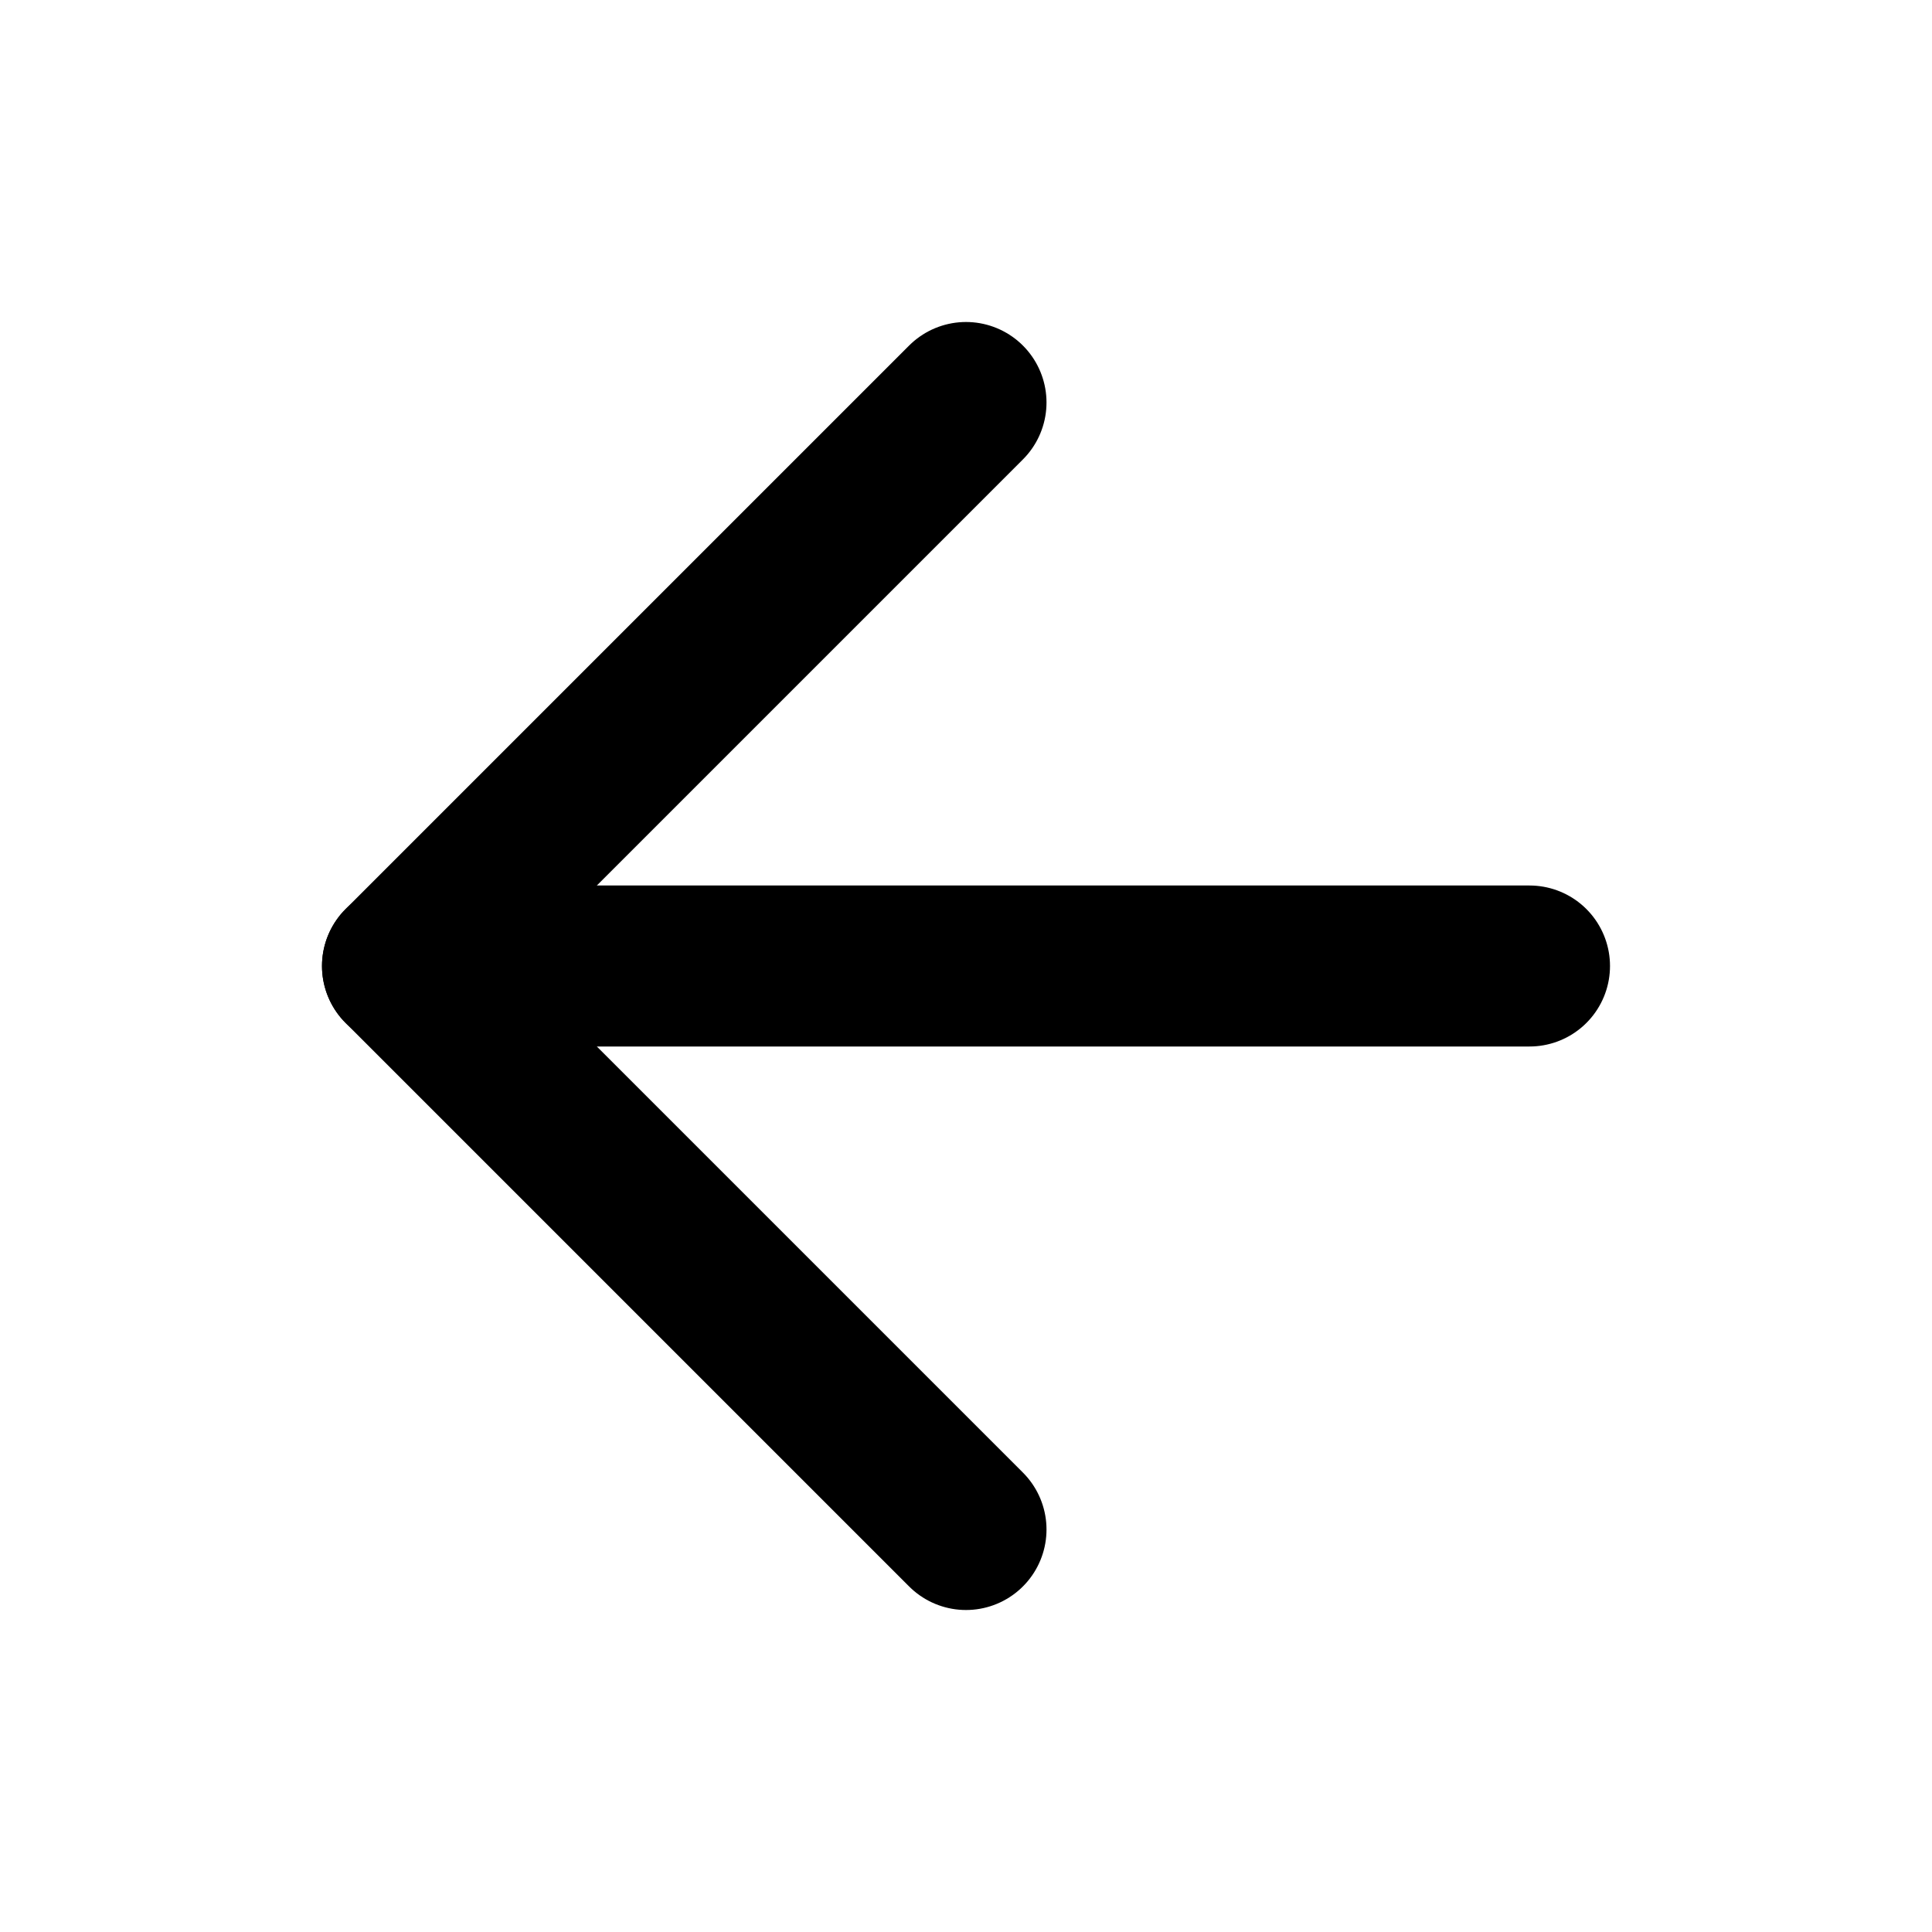
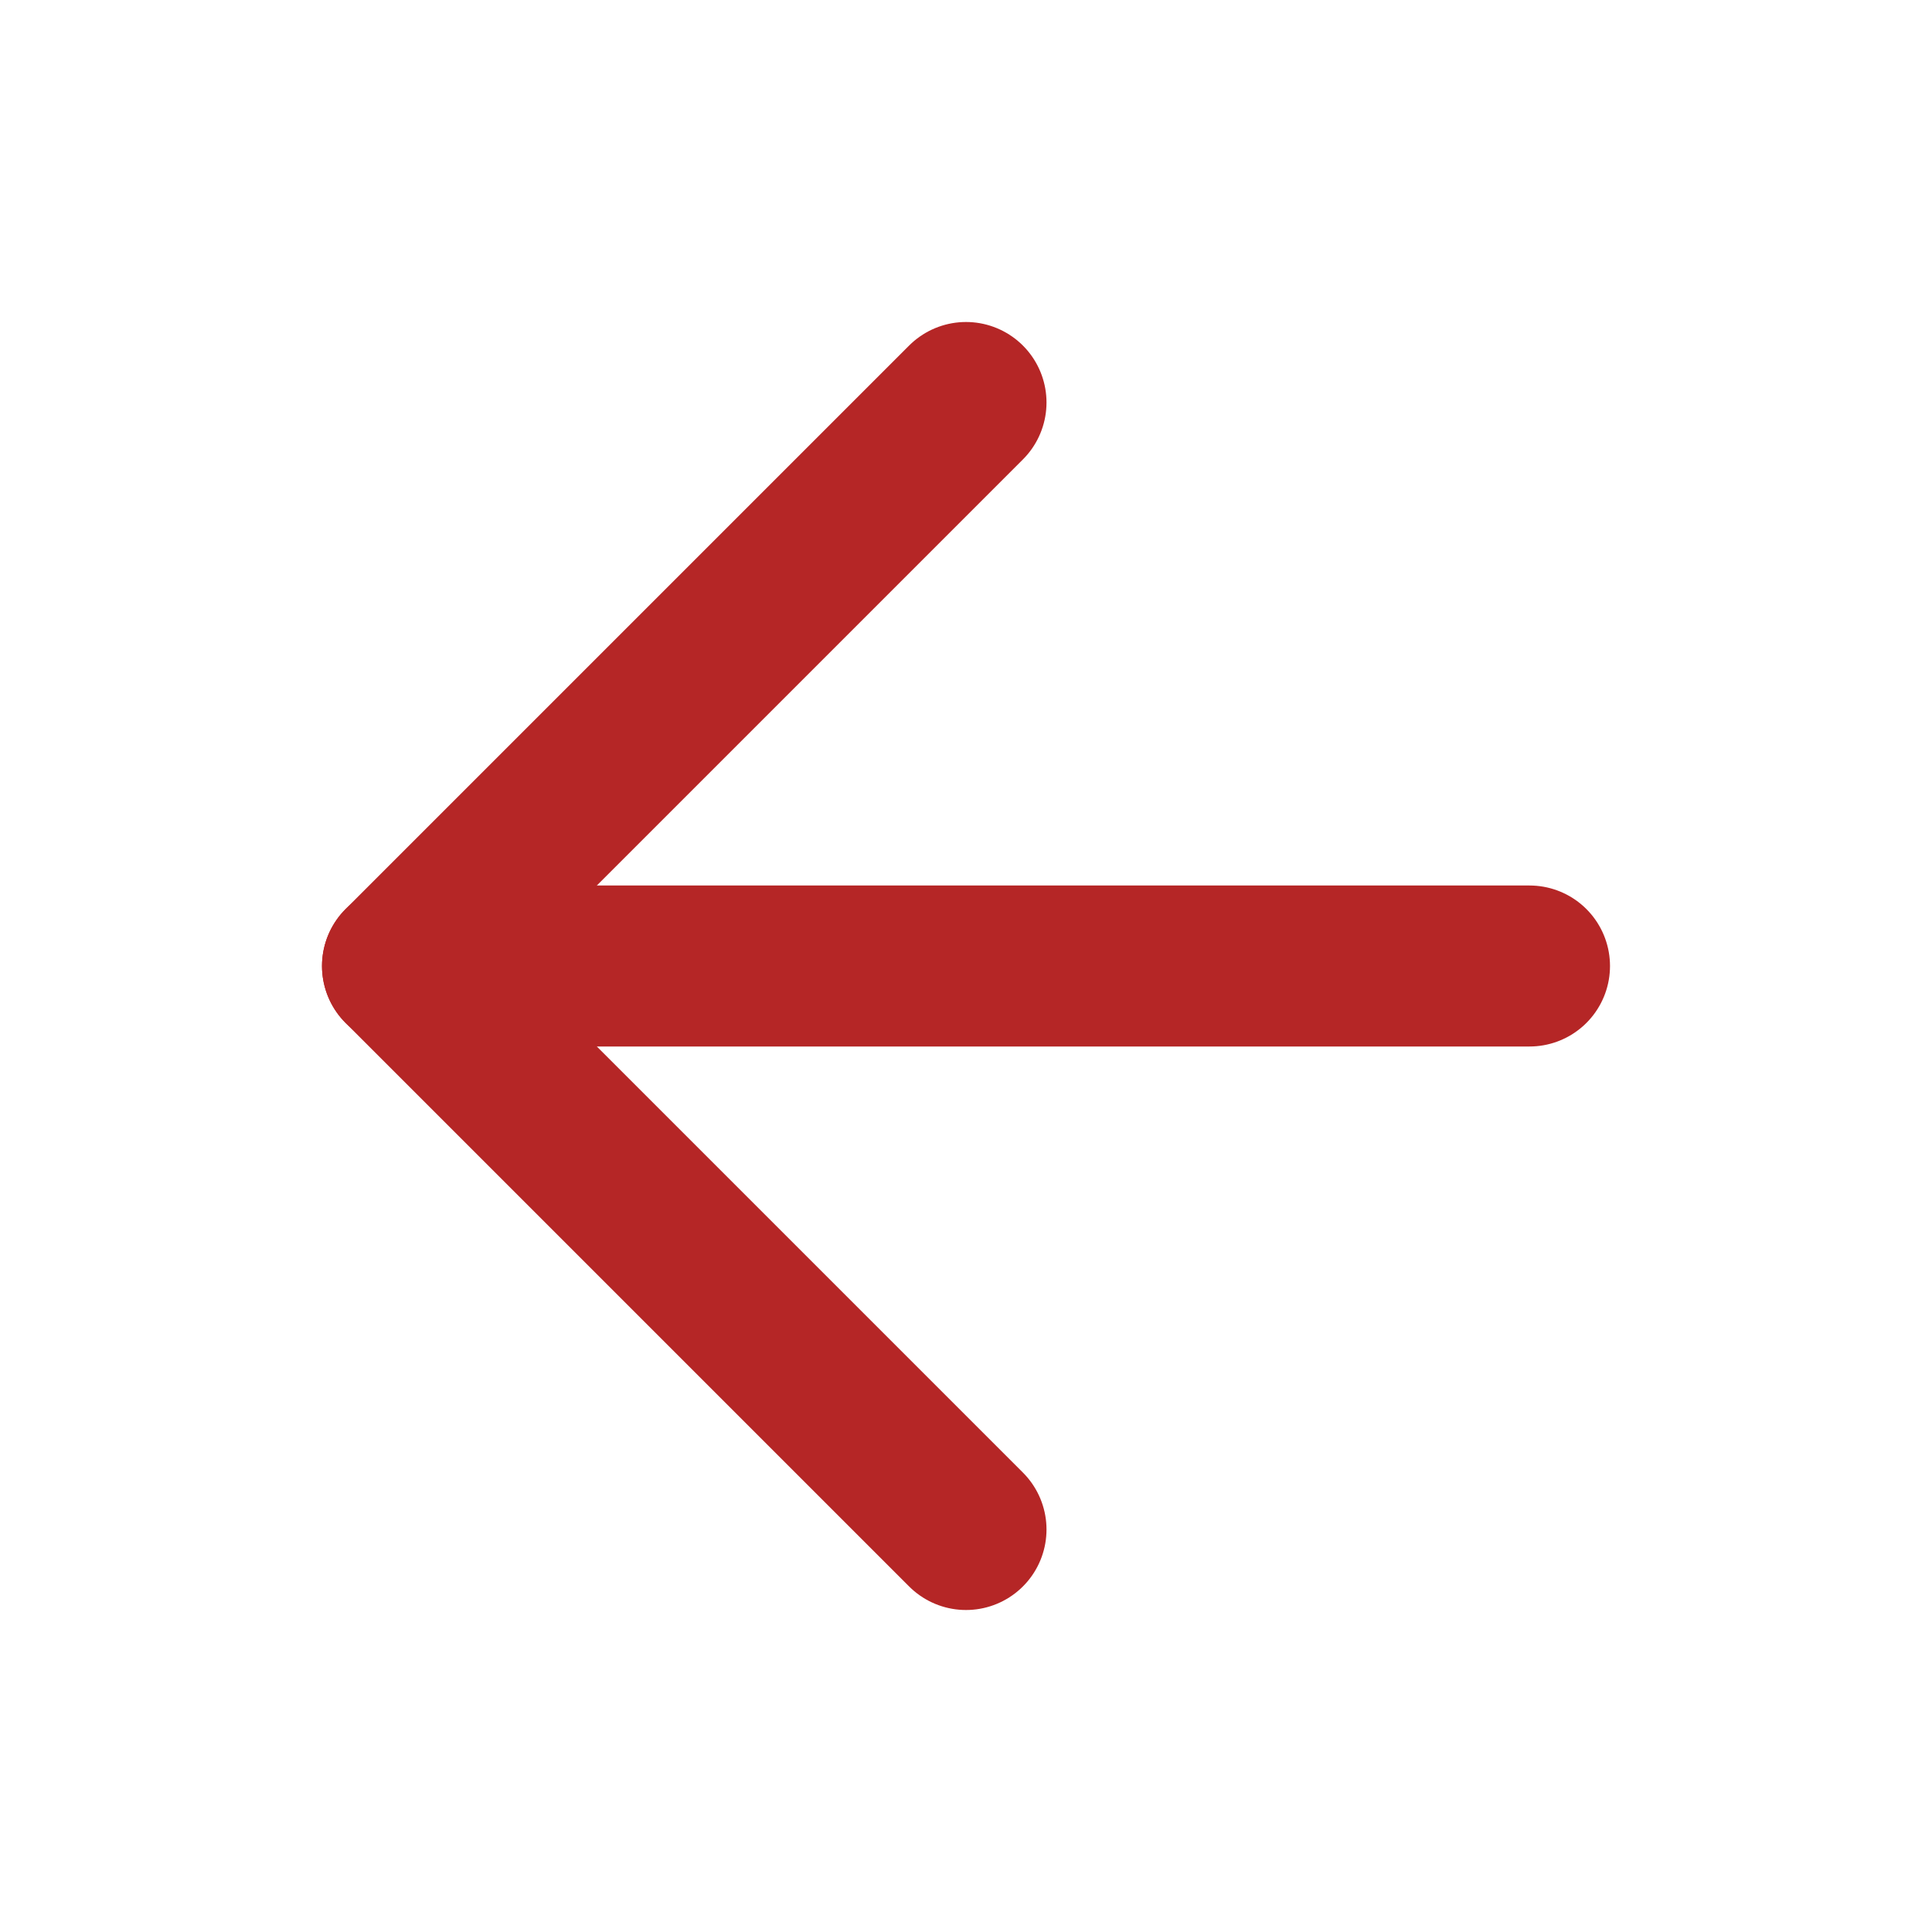
- <svg xmlns="http://www.w3.org/2000/svg" width="24" height="24" viewBox="0 0 24 24" fill="none" stroke="currentColor" stroke-width="2" stroke-linecap="round" stroke-linejoin="round" class="feather feather-arrow-left">
+ <svg xmlns="http://www.w3.org/2000/svg" width="24" height="24" viewBox="0 0 24 24" fill="none" stroke="#B52626" stroke-width="2" stroke-linecap="round" stroke-linejoin="round" class="feather feather-arrow-left">
  <line x1="19" y1="12" x2="5" y2="12" />
  <polyline points="12 19 5 12 12 5" />
</svg>
